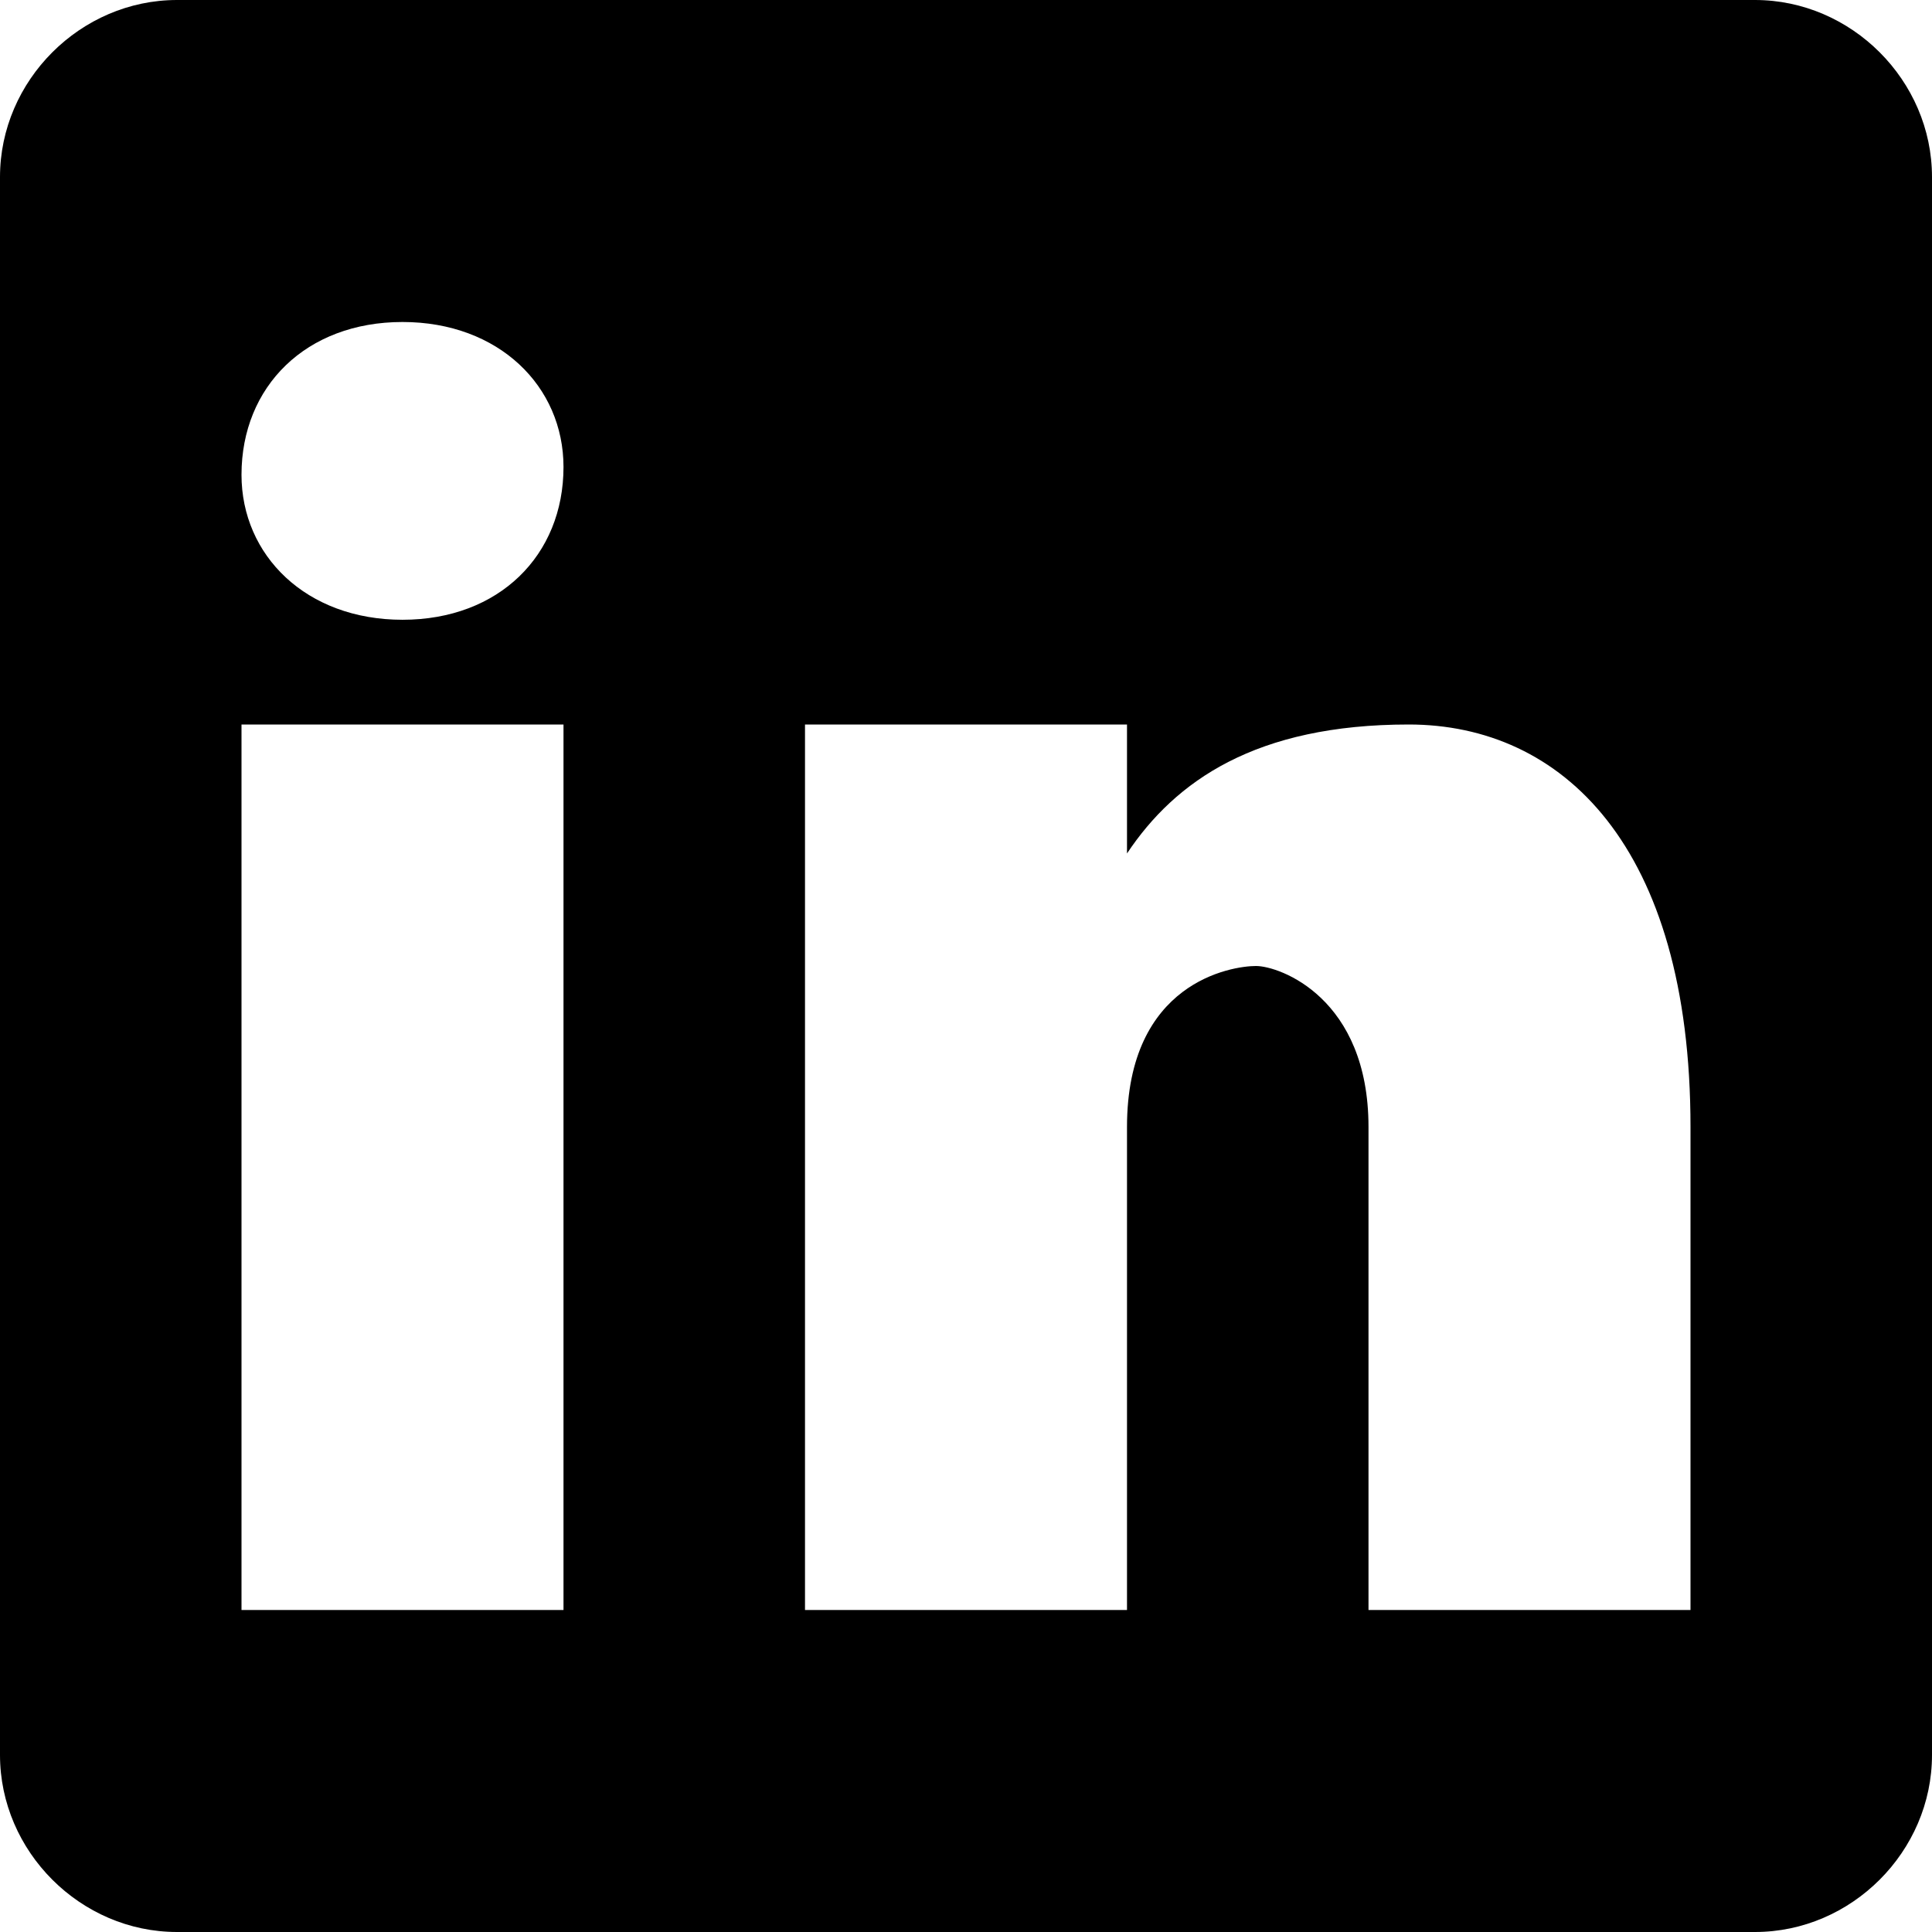
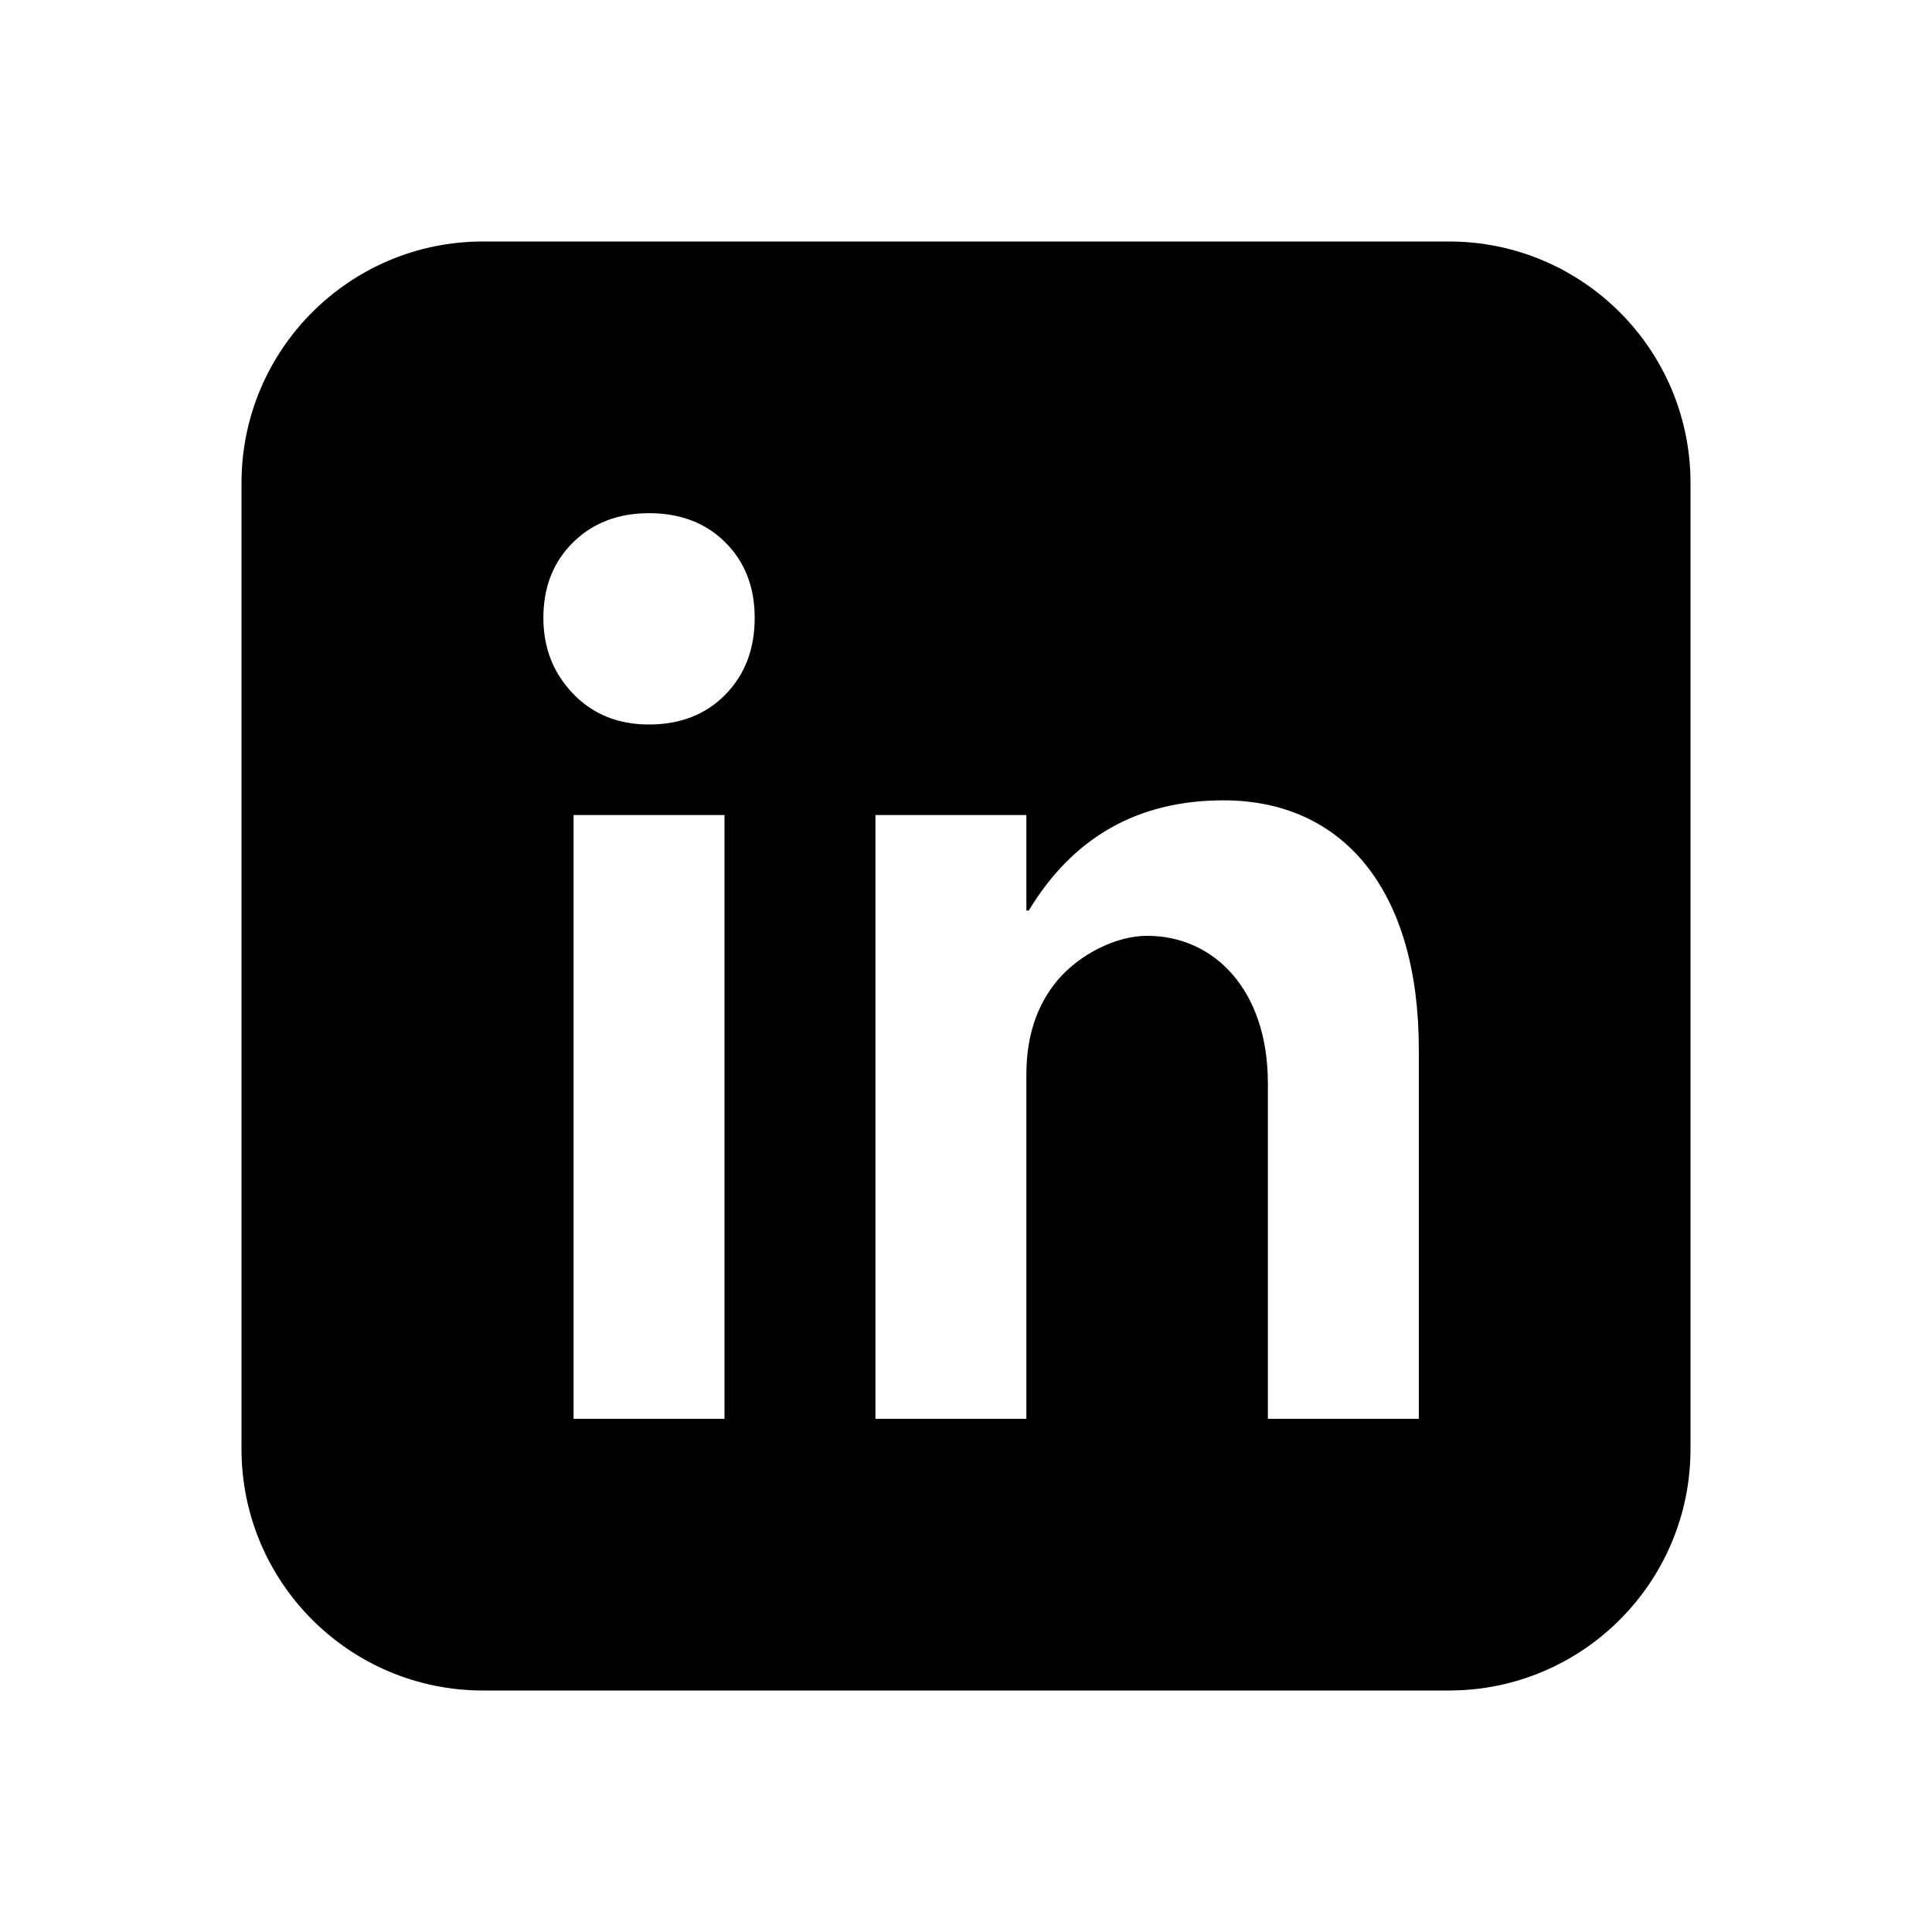
- <svg xmlns="http://www.w3.org/2000/svg" viewBox="0 0 24 24" width="240px" height="240px">
-   <path d="M 21.801 0 L 2.199 0 C 1 0 0 1 0 2.199 L 0 21.801 C 0 23 1 24 2.199 24 L 21.801 24 C 23 24 24 23 24 21.801 L 24 2.199 C 24 1 23 0 21.801 0 Z M 7 20 L 3 20 L 3 9 L 7 9 Z M 5 7.699 C 3.801 7.699 3 6.898 3 5.898 C 3 4.801 3.801 4 5 4 C 6.199 4 7 4.801 7 5.801 C 7 6.898 6.199 7.699 5 7.699 Z M 21 20 L 17 20 L 17 14 C 17 12.398 15.898 12 15.602 12 C 15.301 12 14 12.199 14 14 C 14 14.199 14 20 14 20 L 10 20 L 10 9 L 14 9 L 14 10.602 C 14.602 9.699 15.602 9 17.5 9 C 19.398 9 21 10.5 21 14 Z" />
+ <svg xmlns="http://www.w3.org/2000/svg" viewBox="0 0 64 64" width="256px" height="256px">
+   <path d="M48,8H16c-4.418,0-8,3.582-8,8v32c0,4.418,3.582,8,8,8h32c4.418,0,8-3.582,8-8V16C56,11.582,52.418,8,48,8z M24,47h-5V27h5 V47z M24.029,23.009C23.382,23.669,22.538,24,21.5,24c-1.026,0-1.865-0.341-2.519-1.023S18,21.458,18,20.468 c0-1.02,0.327-1.852,0.981-2.498C19.635,17.323,20.474,17,21.5,17c1.038,0,1.882,0.323,2.529,0.969 C24.676,18.615,25,19.448,25,20.468C25,21.502,24.676,22.349,24.029,23.009z M47,47h-5V35.887C42,32.788,40.214,31,38,31 c-1.067,0-2.274,0.648-2.965,1.469S34,34.331,34,35.594V47h-5V27h5v3.164h0.078c1.472-2.435,3.613-3.644,6.426-3.652 C44.5,26.5,47,29.5,47,34.754V47z" />
</svg>
